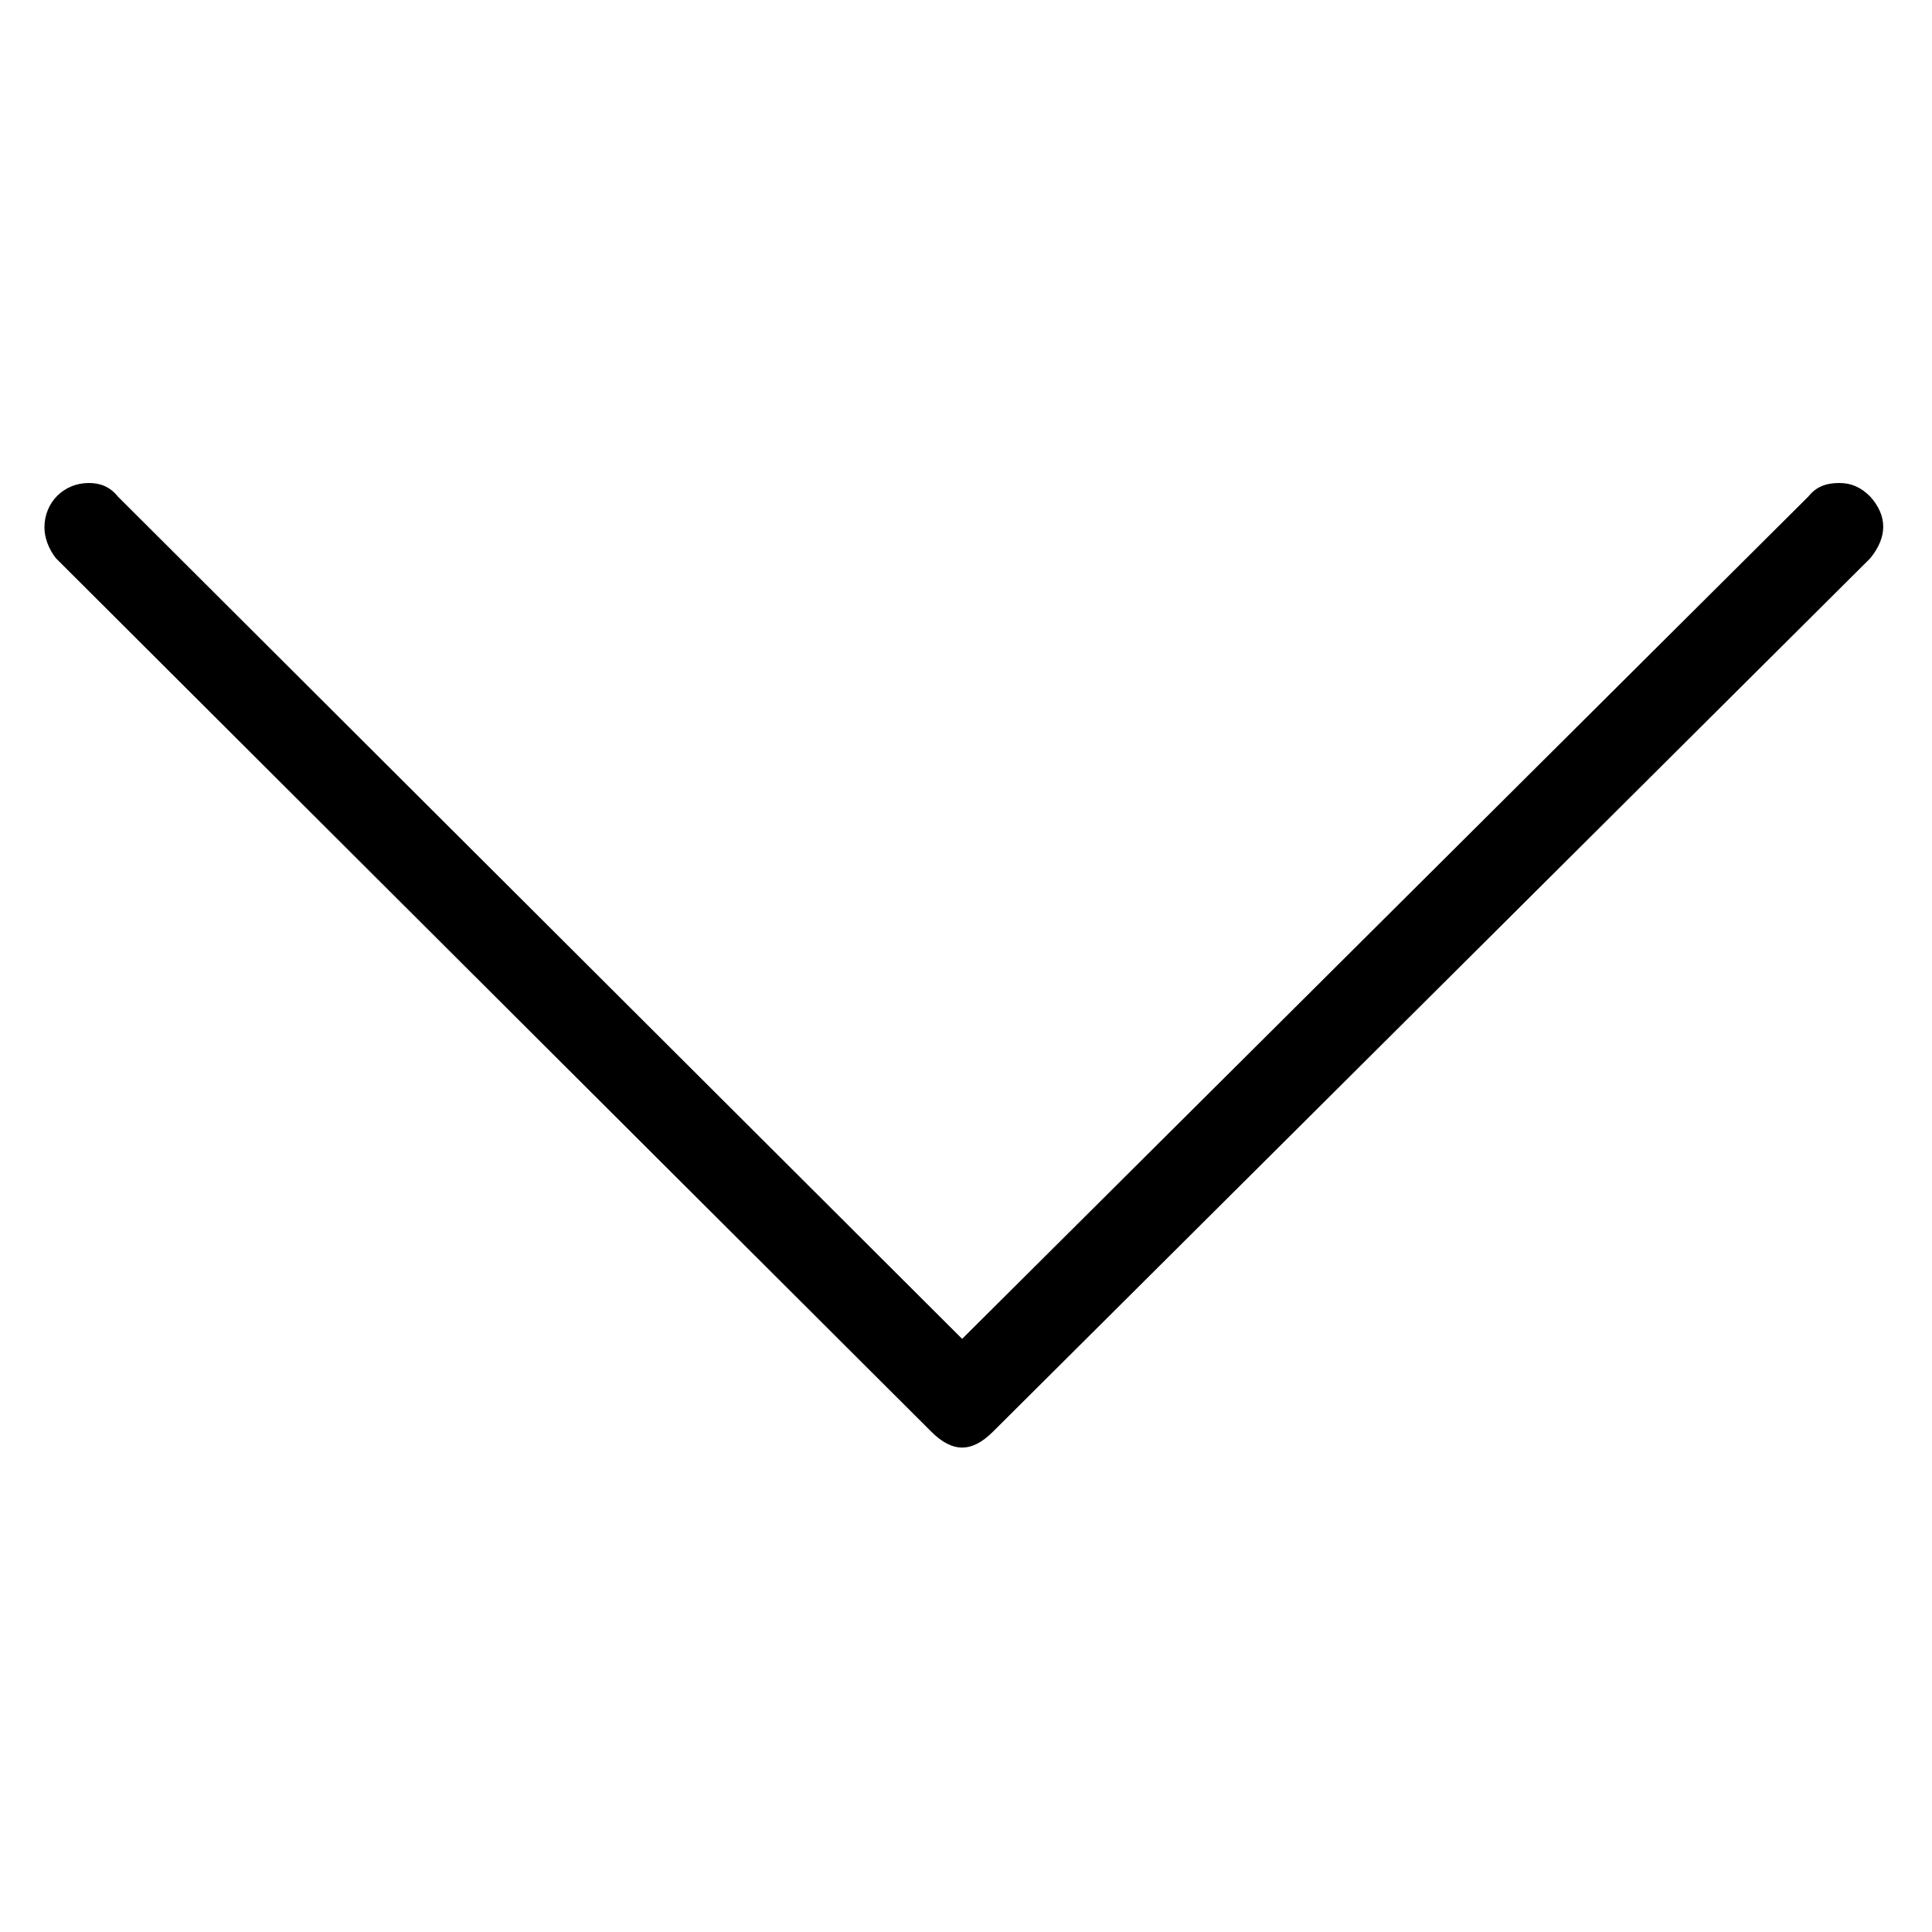
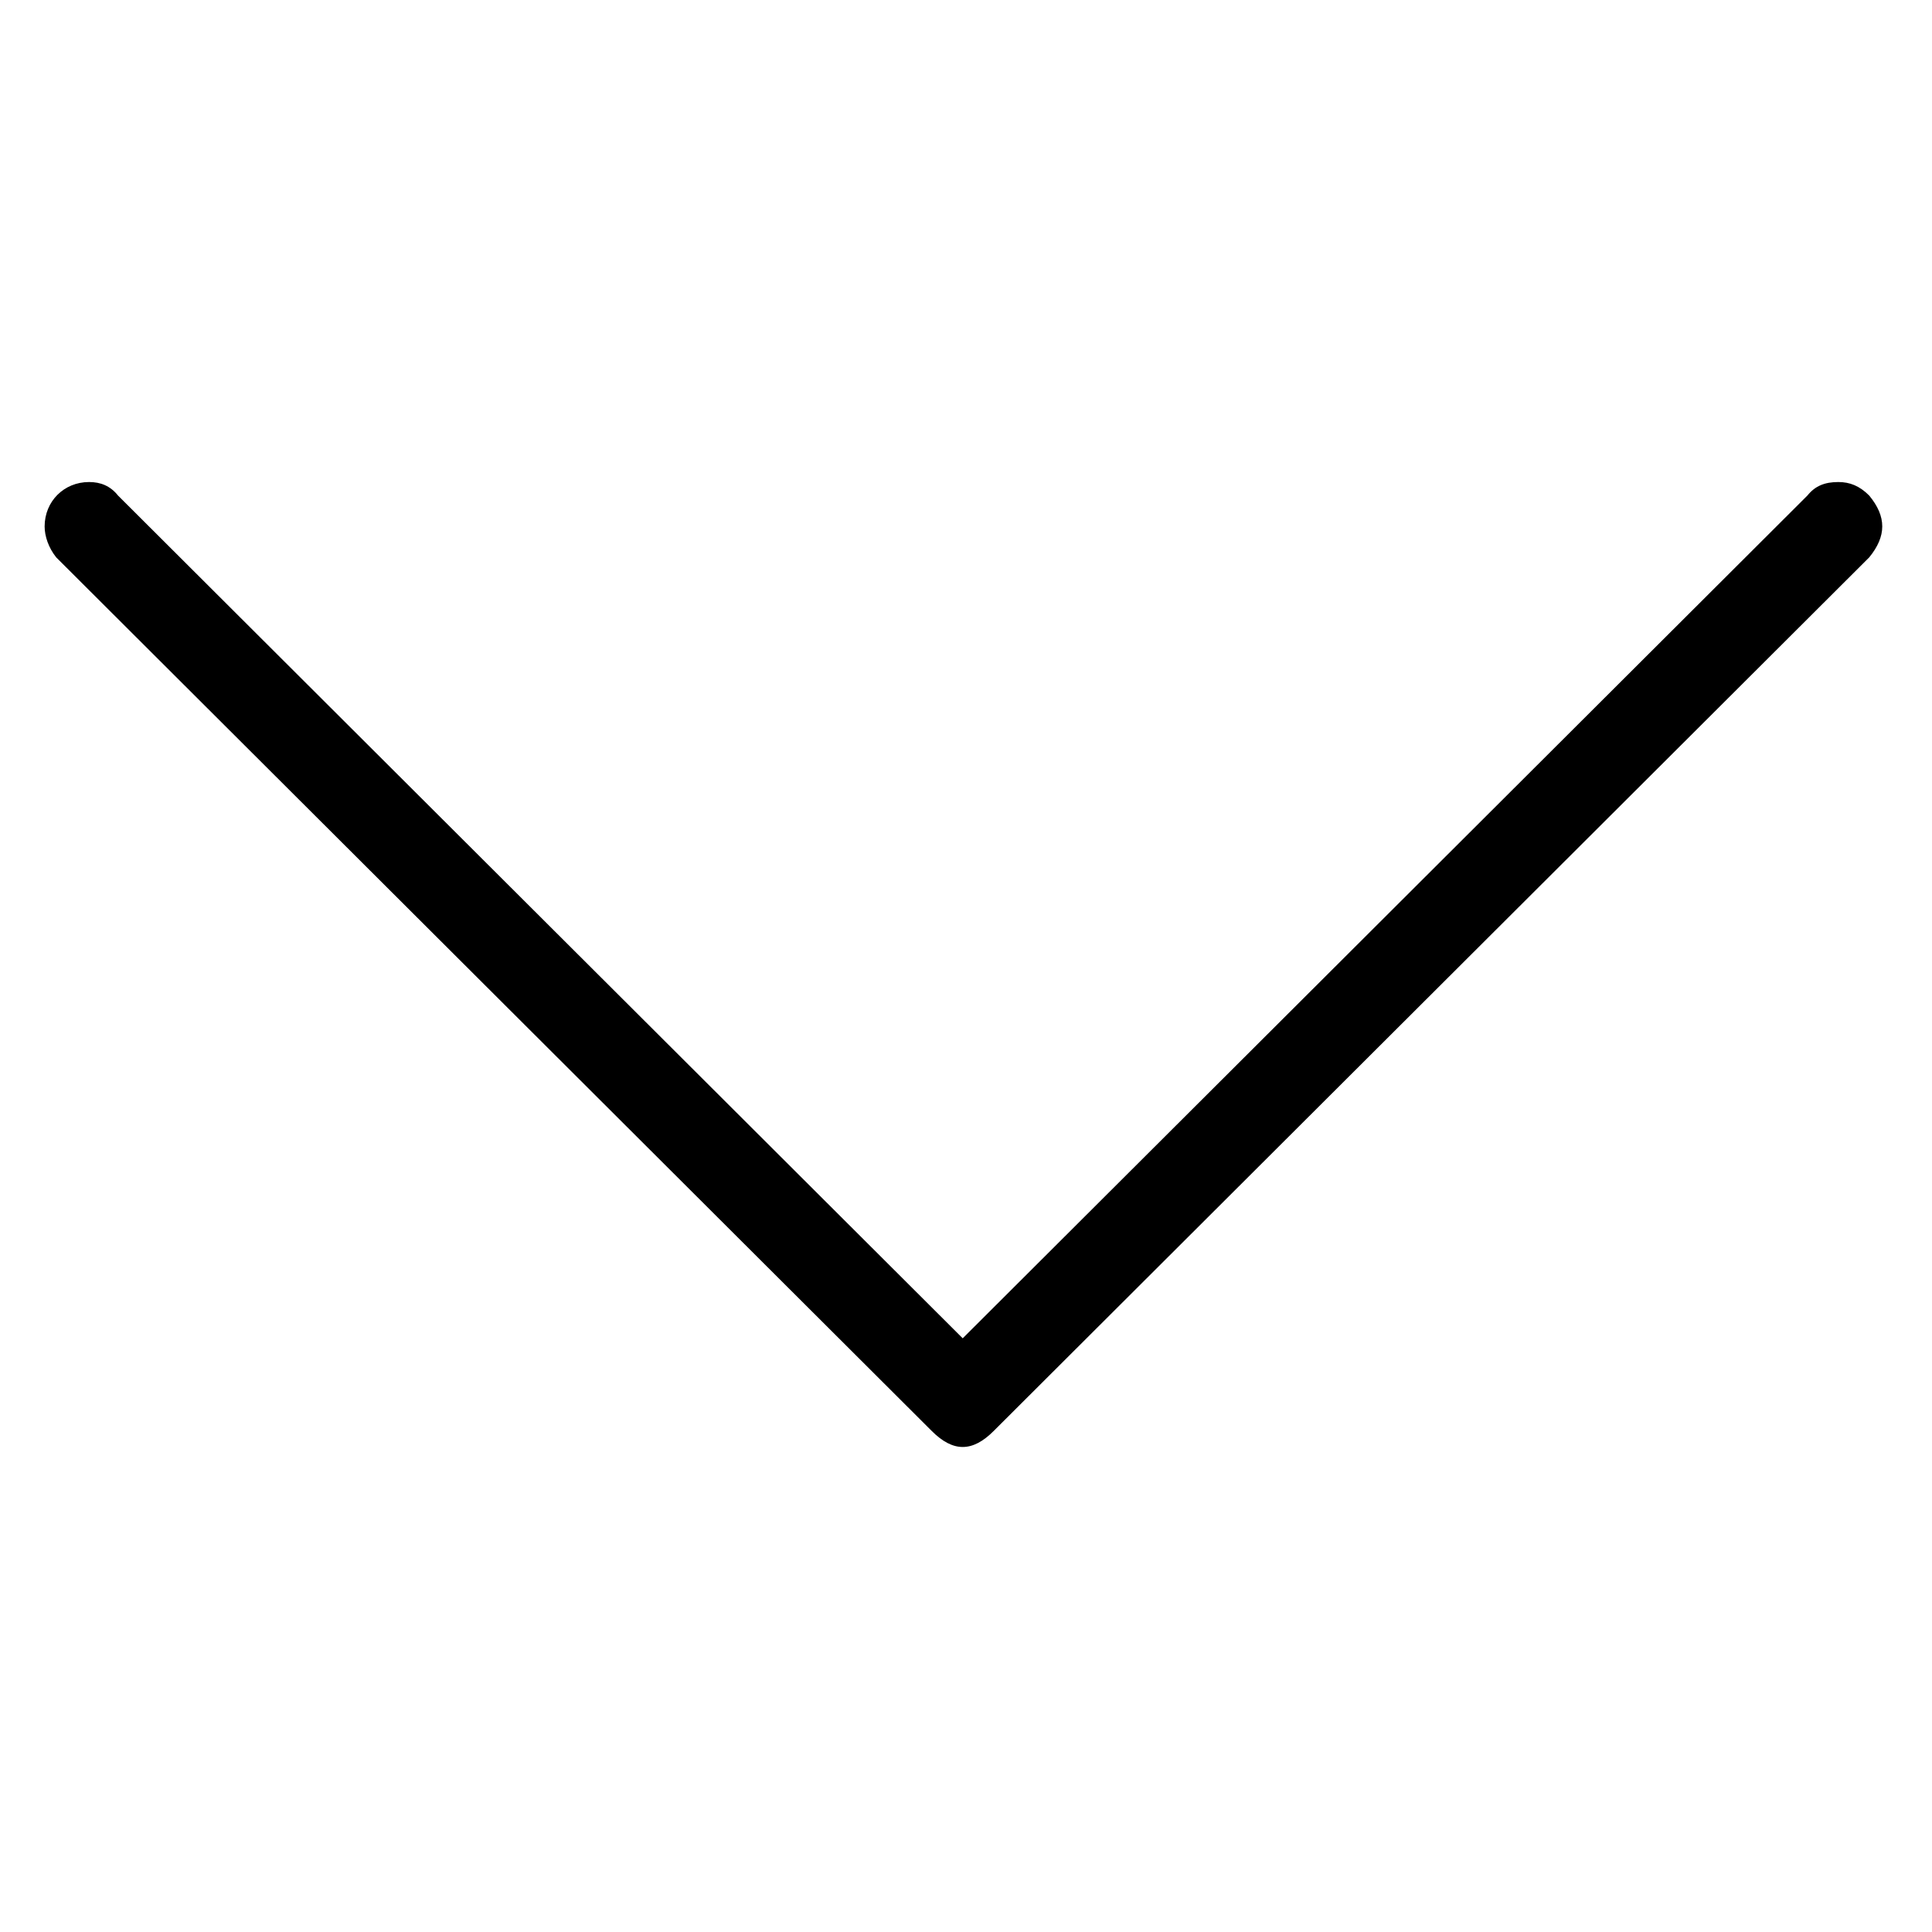
<svg focusable="false" viewBox="0 0 1000 1000">
-   <path d="M968 289L514 741c-11 11-21 11-32 0L29 289c-4-5-6-11-6-16 0-13 10-23 23-23 6 0 11 2 15 7l437 436 438-436c4-5 9-7 16-7 6 0 11 2 16 7 9 10 9 21 0 32z" />
+   <path d="M967.5 288.5L514.3 740.7c-11 11-21 11-32 0L29.1 288.5c-4-5-6-11-6-16 0-13 10-23 23-23 6 0 11 2 15 7l437.2 436.2 437.2-436.2c4-5 9-7 16-7 6 0 11 2 16 7 9 10.9 9 21 0 32z" />
</svg>
